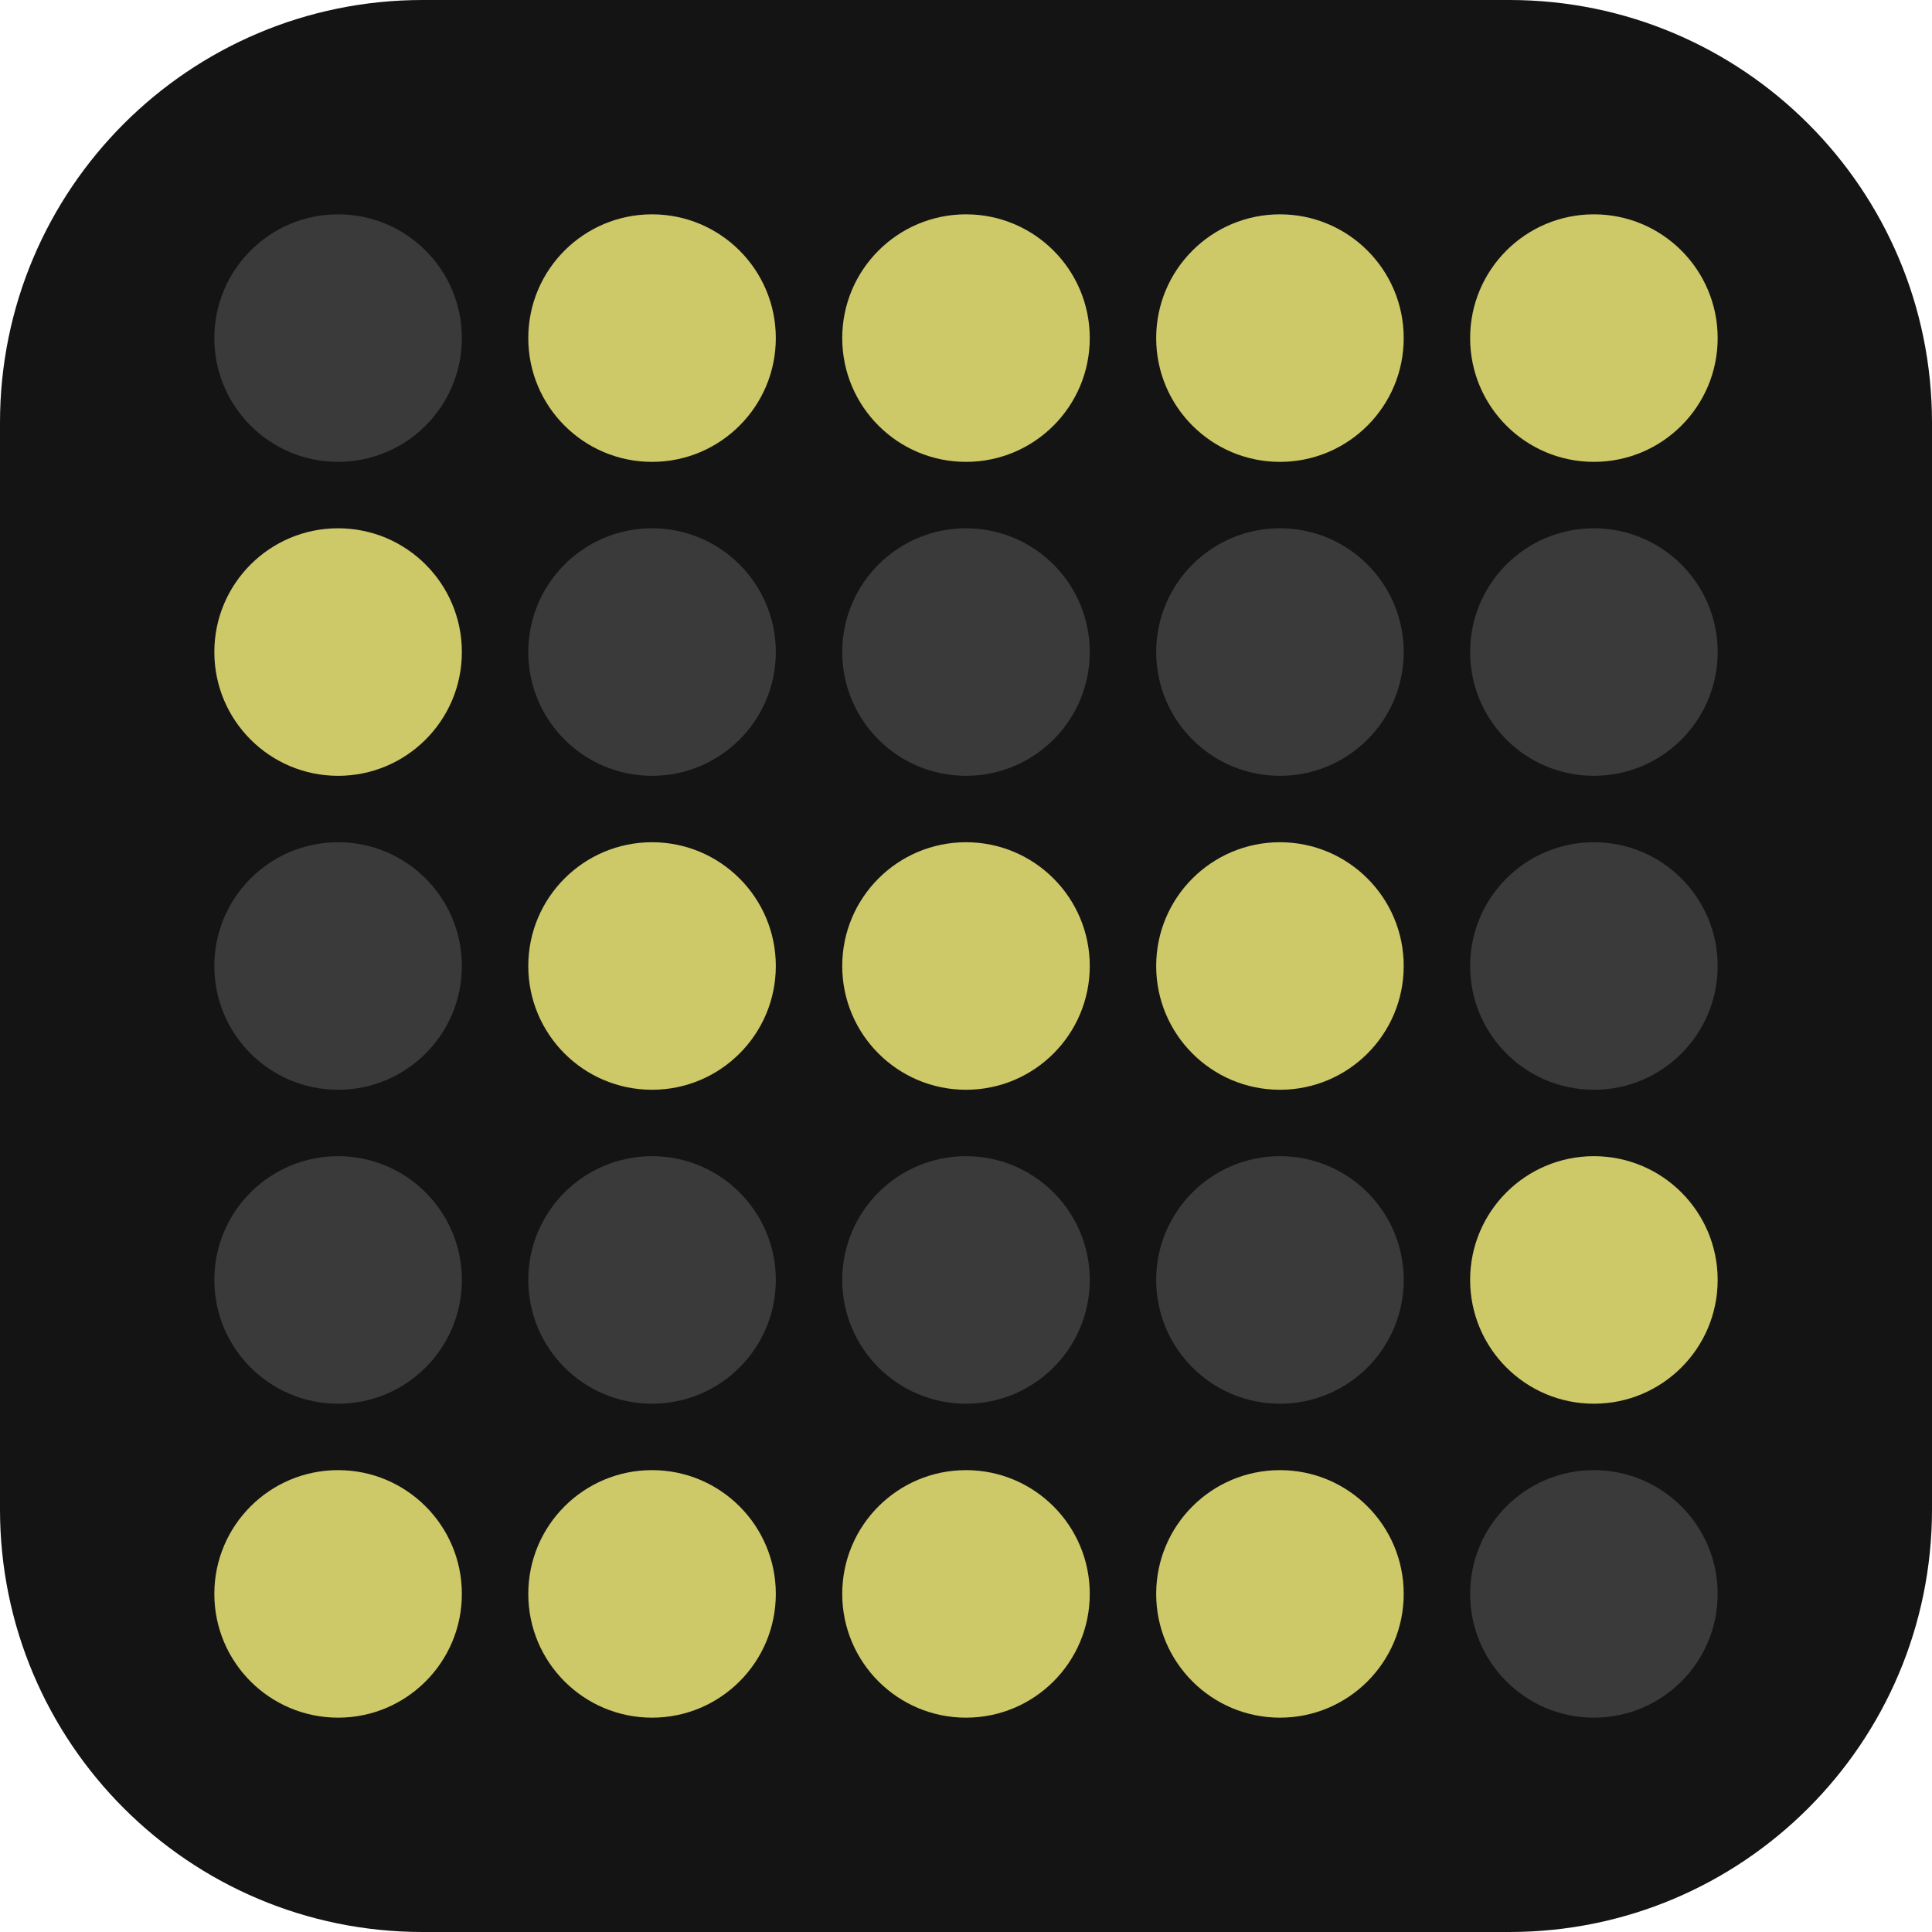
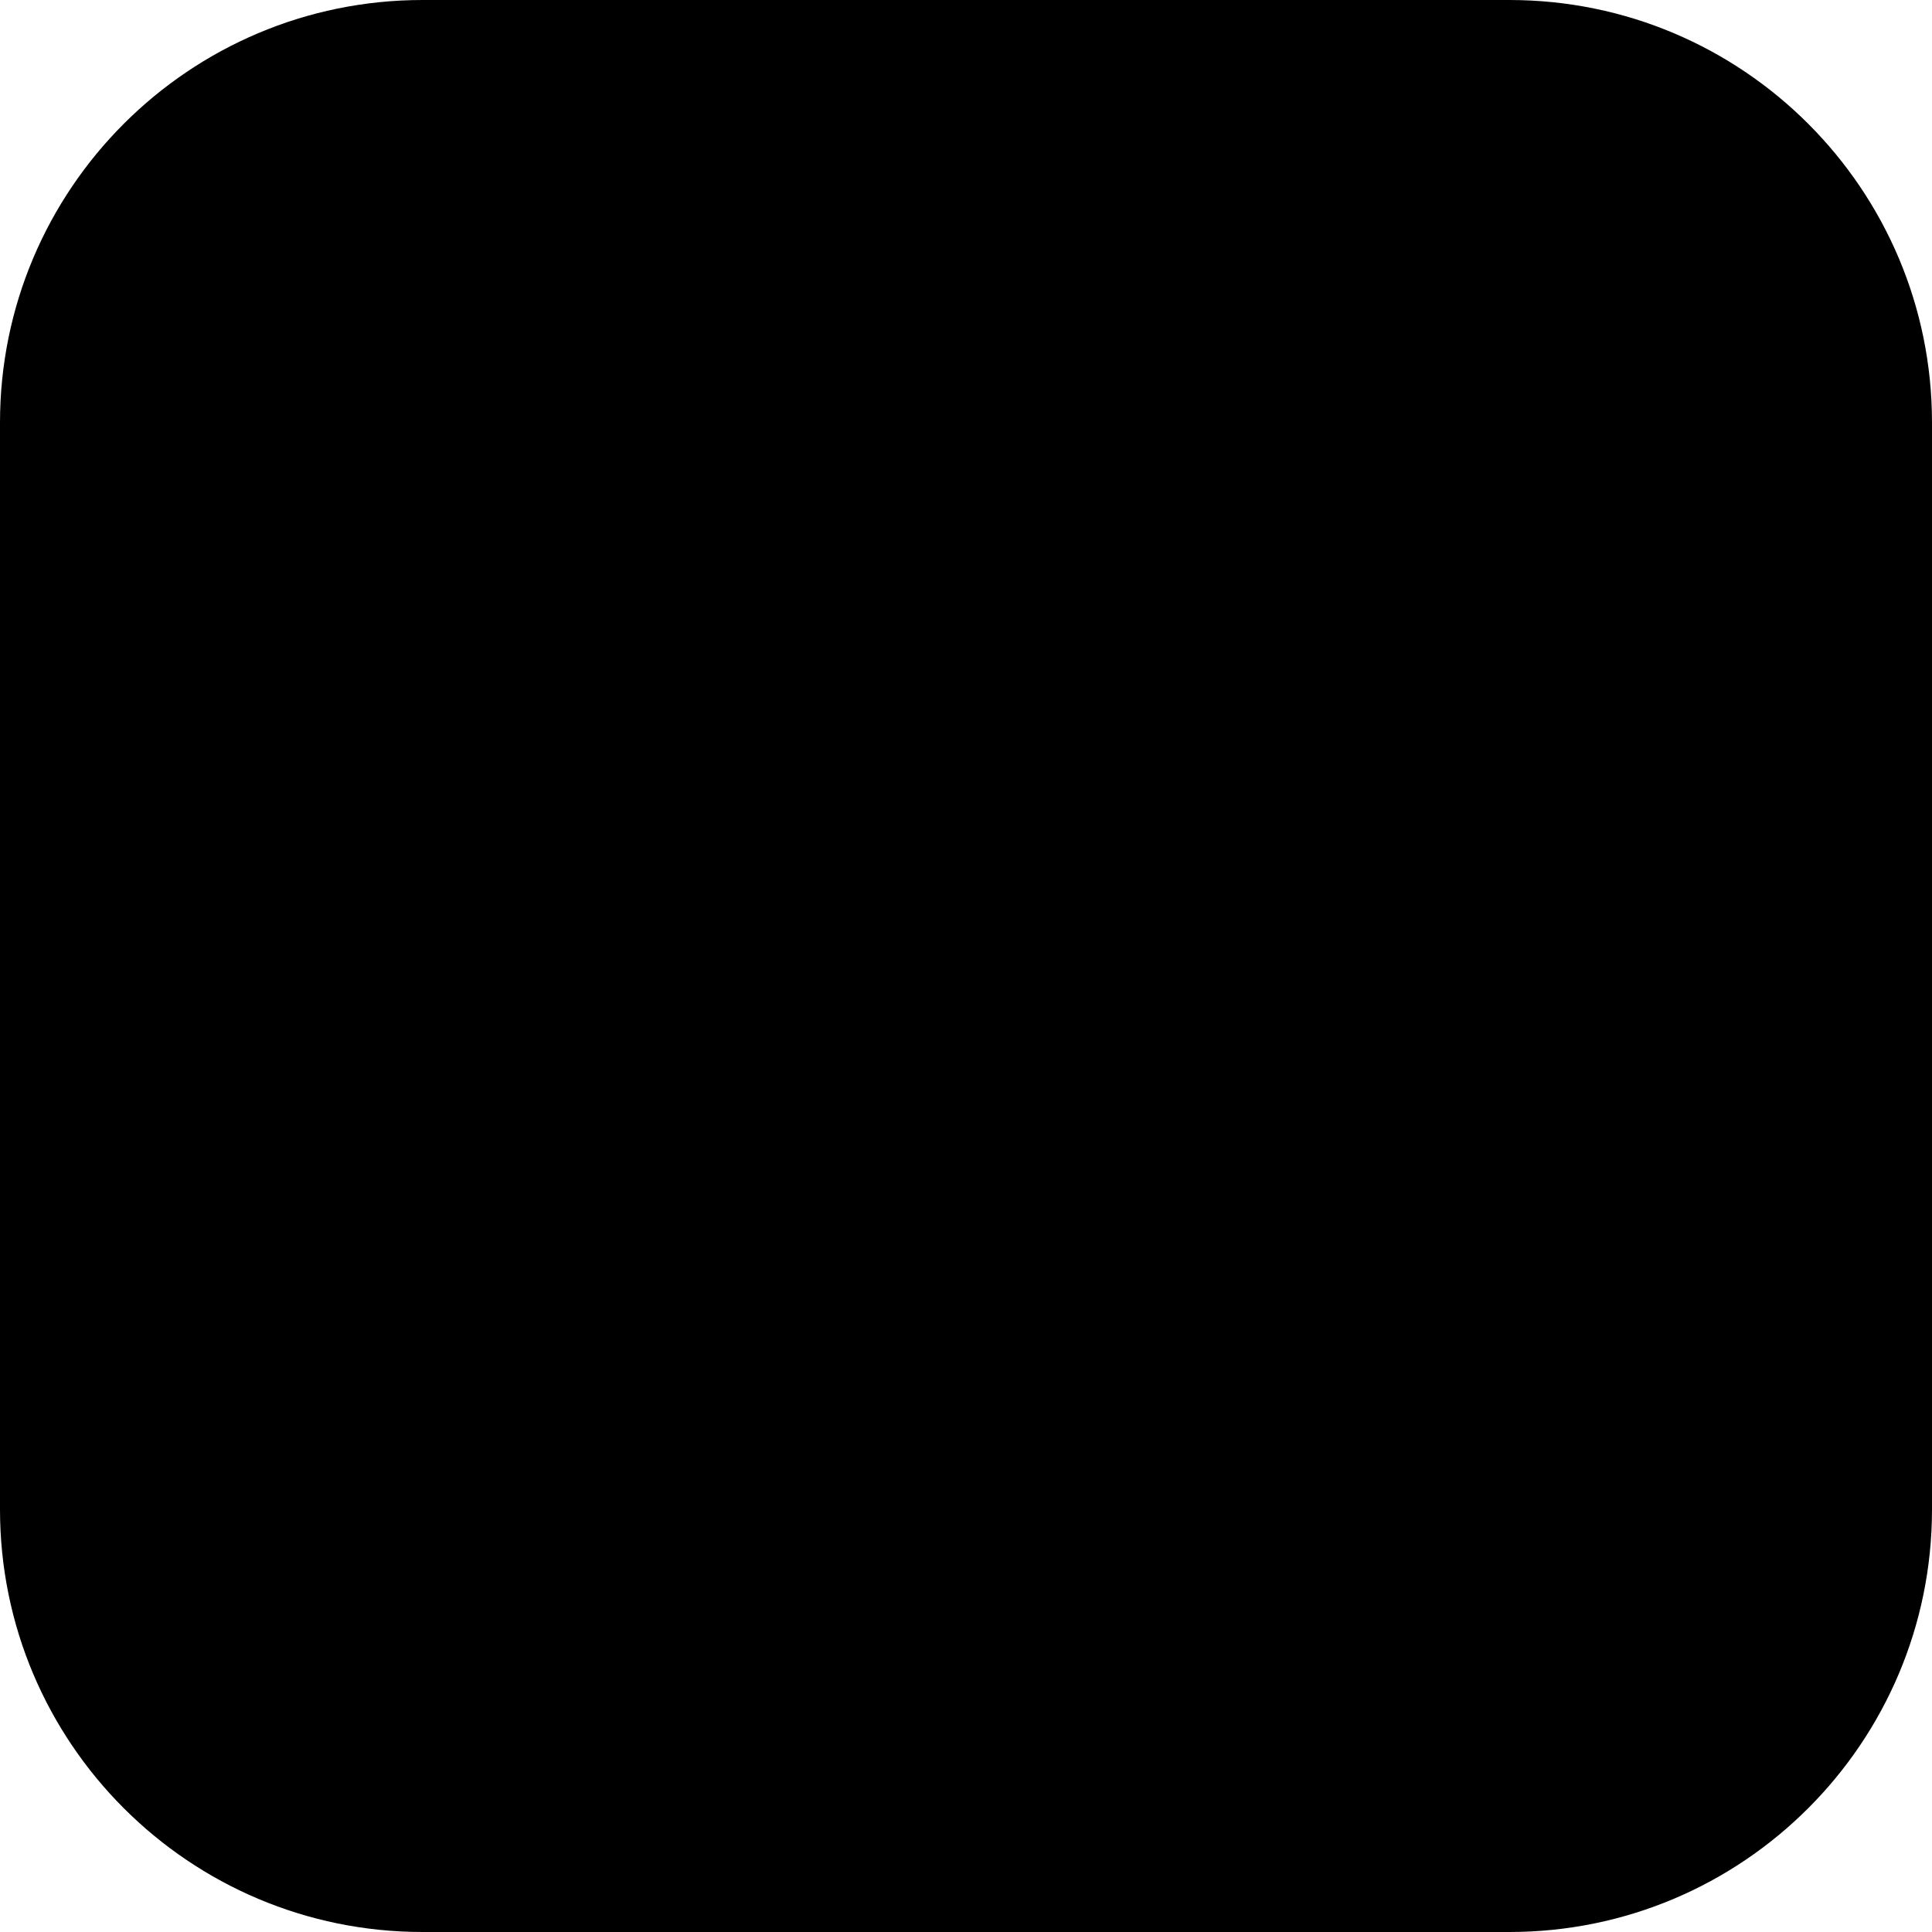
<svg xmlns="http://www.w3.org/2000/svg" viewBox="0 0 32 32">
-   <rect width="32" height="32" rx="7" fill="#141414" />
-   <circle cx="5.60" cy="5.60" r="2.05" fill="#3A3A3A" />
-   <circle cx="10.80" cy="5.60" r="2.05" fill="#CDC868" />
-   <circle cx="16.00" cy="5.60" r="2.05" fill="#CDC868" />
-   <circle cx="21.20" cy="5.60" r="2.05" fill="#CDC868" />
-   <circle cx="26.40" cy="5.60" r="2.05" fill="#CDC868" />
-   <circle cx="5.60" cy="10.80" r="2.05" fill="#CDC868" />
-   <circle cx="10.80" cy="10.80" r="2.05" fill="#3A3A3A" />
-   <circle cx="16.00" cy="10.80" r="2.05" fill="#3A3A3A" />
-   <circle cx="21.20" cy="10.80" r="2.05" fill="#3A3A3A" />
-   <circle cx="26.40" cy="10.80" r="2.05" fill="#3A3A3A" />
-   <circle cx="5.60" cy="16.00" r="2.05" fill="#3A3A3A" />
-   <circle cx="10.80" cy="16.00" r="2.05" fill="#CDC868" />
-   <circle cx="16.00" cy="16.00" r="2.05" fill="#CDC868" />
-   <circle cx="21.20" cy="16.00" r="2.05" fill="#CDC868" />
-   <circle cx="26.40" cy="16.00" r="2.05" fill="#3A3A3A" />
-   <circle cx="5.60" cy="21.20" r="2.05" fill="#3A3A3A" />
-   <circle cx="10.80" cy="21.20" r="2.05" fill="#3A3A3A" />
-   <circle cx="16.00" cy="21.20" r="2.05" fill="#3A3A3A" />
-   <circle cx="21.20" cy="21.20" r="2.05" fill="#3A3A3A" />
-   <circle cx="26.40" cy="21.20" r="2.05" fill="#CDC868" />
-   <circle cx="5.60" cy="26.40" r="2.05" fill="#CDC868" />
-   <circle cx="10.80" cy="26.40" r="2.05" fill="#CDC868" />
-   <circle cx="16.00" cy="26.40" r="2.05" fill="#CDC868" />
-   <circle cx="21.20" cy="26.40" r="2.05" fill="#CDC868" />
-   <circle cx="26.40" cy="26.40" r="2.05" fill="#3A3A3A" />
+   <rect width="32" height="32" rx="7" fill="oklch(0.191 0 0)" />
+   <circle cx="5.60" cy="5.60" r="2.05" fill="oklch(0.348 0 0)" />
+   <circle cx="10.80" cy="5.60" r="2.05" fill="oklch(0.817 0.119 106.075)" />
+   <circle cx="16.00" cy="5.60" r="2.05" fill="oklch(0.817 0.119 106.075)" />
+   <circle cx="21.20" cy="5.60" r="2.05" fill="oklch(0.817 0.119 106.075)" />
+   <circle cx="26.40" cy="5.60" r="2.05" fill="oklch(0.817 0.119 106.075)" />
+   <circle cx="5.60" cy="10.80" r="2.05" fill="oklch(0.817 0.119 106.075)" />
+   <circle cx="10.80" cy="10.80" r="2.05" fill="oklch(0.348 0 0)" />
+   <circle cx="16.00" cy="10.80" r="2.05" fill="oklch(0.348 0 0)" />
+   <circle cx="21.20" cy="10.80" r="2.05" fill="oklch(0.348 0 0)" />
+   <circle cx="26.40" cy="10.80" r="2.05" fill="oklch(0.348 0 0)" />
+   <circle cx="5.60" cy="16.00" r="2.05" fill="oklch(0.348 0 0)" />
+   <circle cx="10.80" cy="16.00" r="2.05" fill="oklch(0.817 0.119 106.075)" />
+   <circle cx="16.00" cy="16.00" r="2.05" fill="oklch(0.817 0.119 106.075)" />
+   <circle cx="21.20" cy="16.00" r="2.05" fill="oklch(0.817 0.119 106.075)" />
+   <circle cx="26.40" cy="16.00" r="2.05" fill="oklch(0.348 0 0)" />
+   <circle cx="5.60" cy="21.20" r="2.05" fill="oklch(0.348 0 0)" />
+   <circle cx="10.80" cy="21.20" r="2.05" fill="oklch(0.348 0 0)" />
+   <circle cx="16.00" cy="21.20" r="2.05" fill="oklch(0.348 0 0)" />
+   <circle cx="21.20" cy="21.20" r="2.05" fill="oklch(0.348 0 0)" />
+   <circle cx="26.40" cy="21.20" r="2.05" fill="oklch(0.817 0.119 106.075)" />
+   <circle cx="5.60" cy="26.40" r="2.05" fill="oklch(0.817 0.119 106.075)" />
+   <circle cx="10.80" cy="26.40" r="2.05" fill="oklch(0.817 0.119 106.075)" />
+   <circle cx="16.00" cy="26.40" r="2.05" fill="oklch(0.817 0.119 106.075)" />
+   <circle cx="21.20" cy="26.40" r="2.05" fill="oklch(0.817 0.119 106.075)" />
+   <circle cx="26.40" cy="26.40" r="2.05" fill="oklch(0.348 0 0)" />
</svg>
